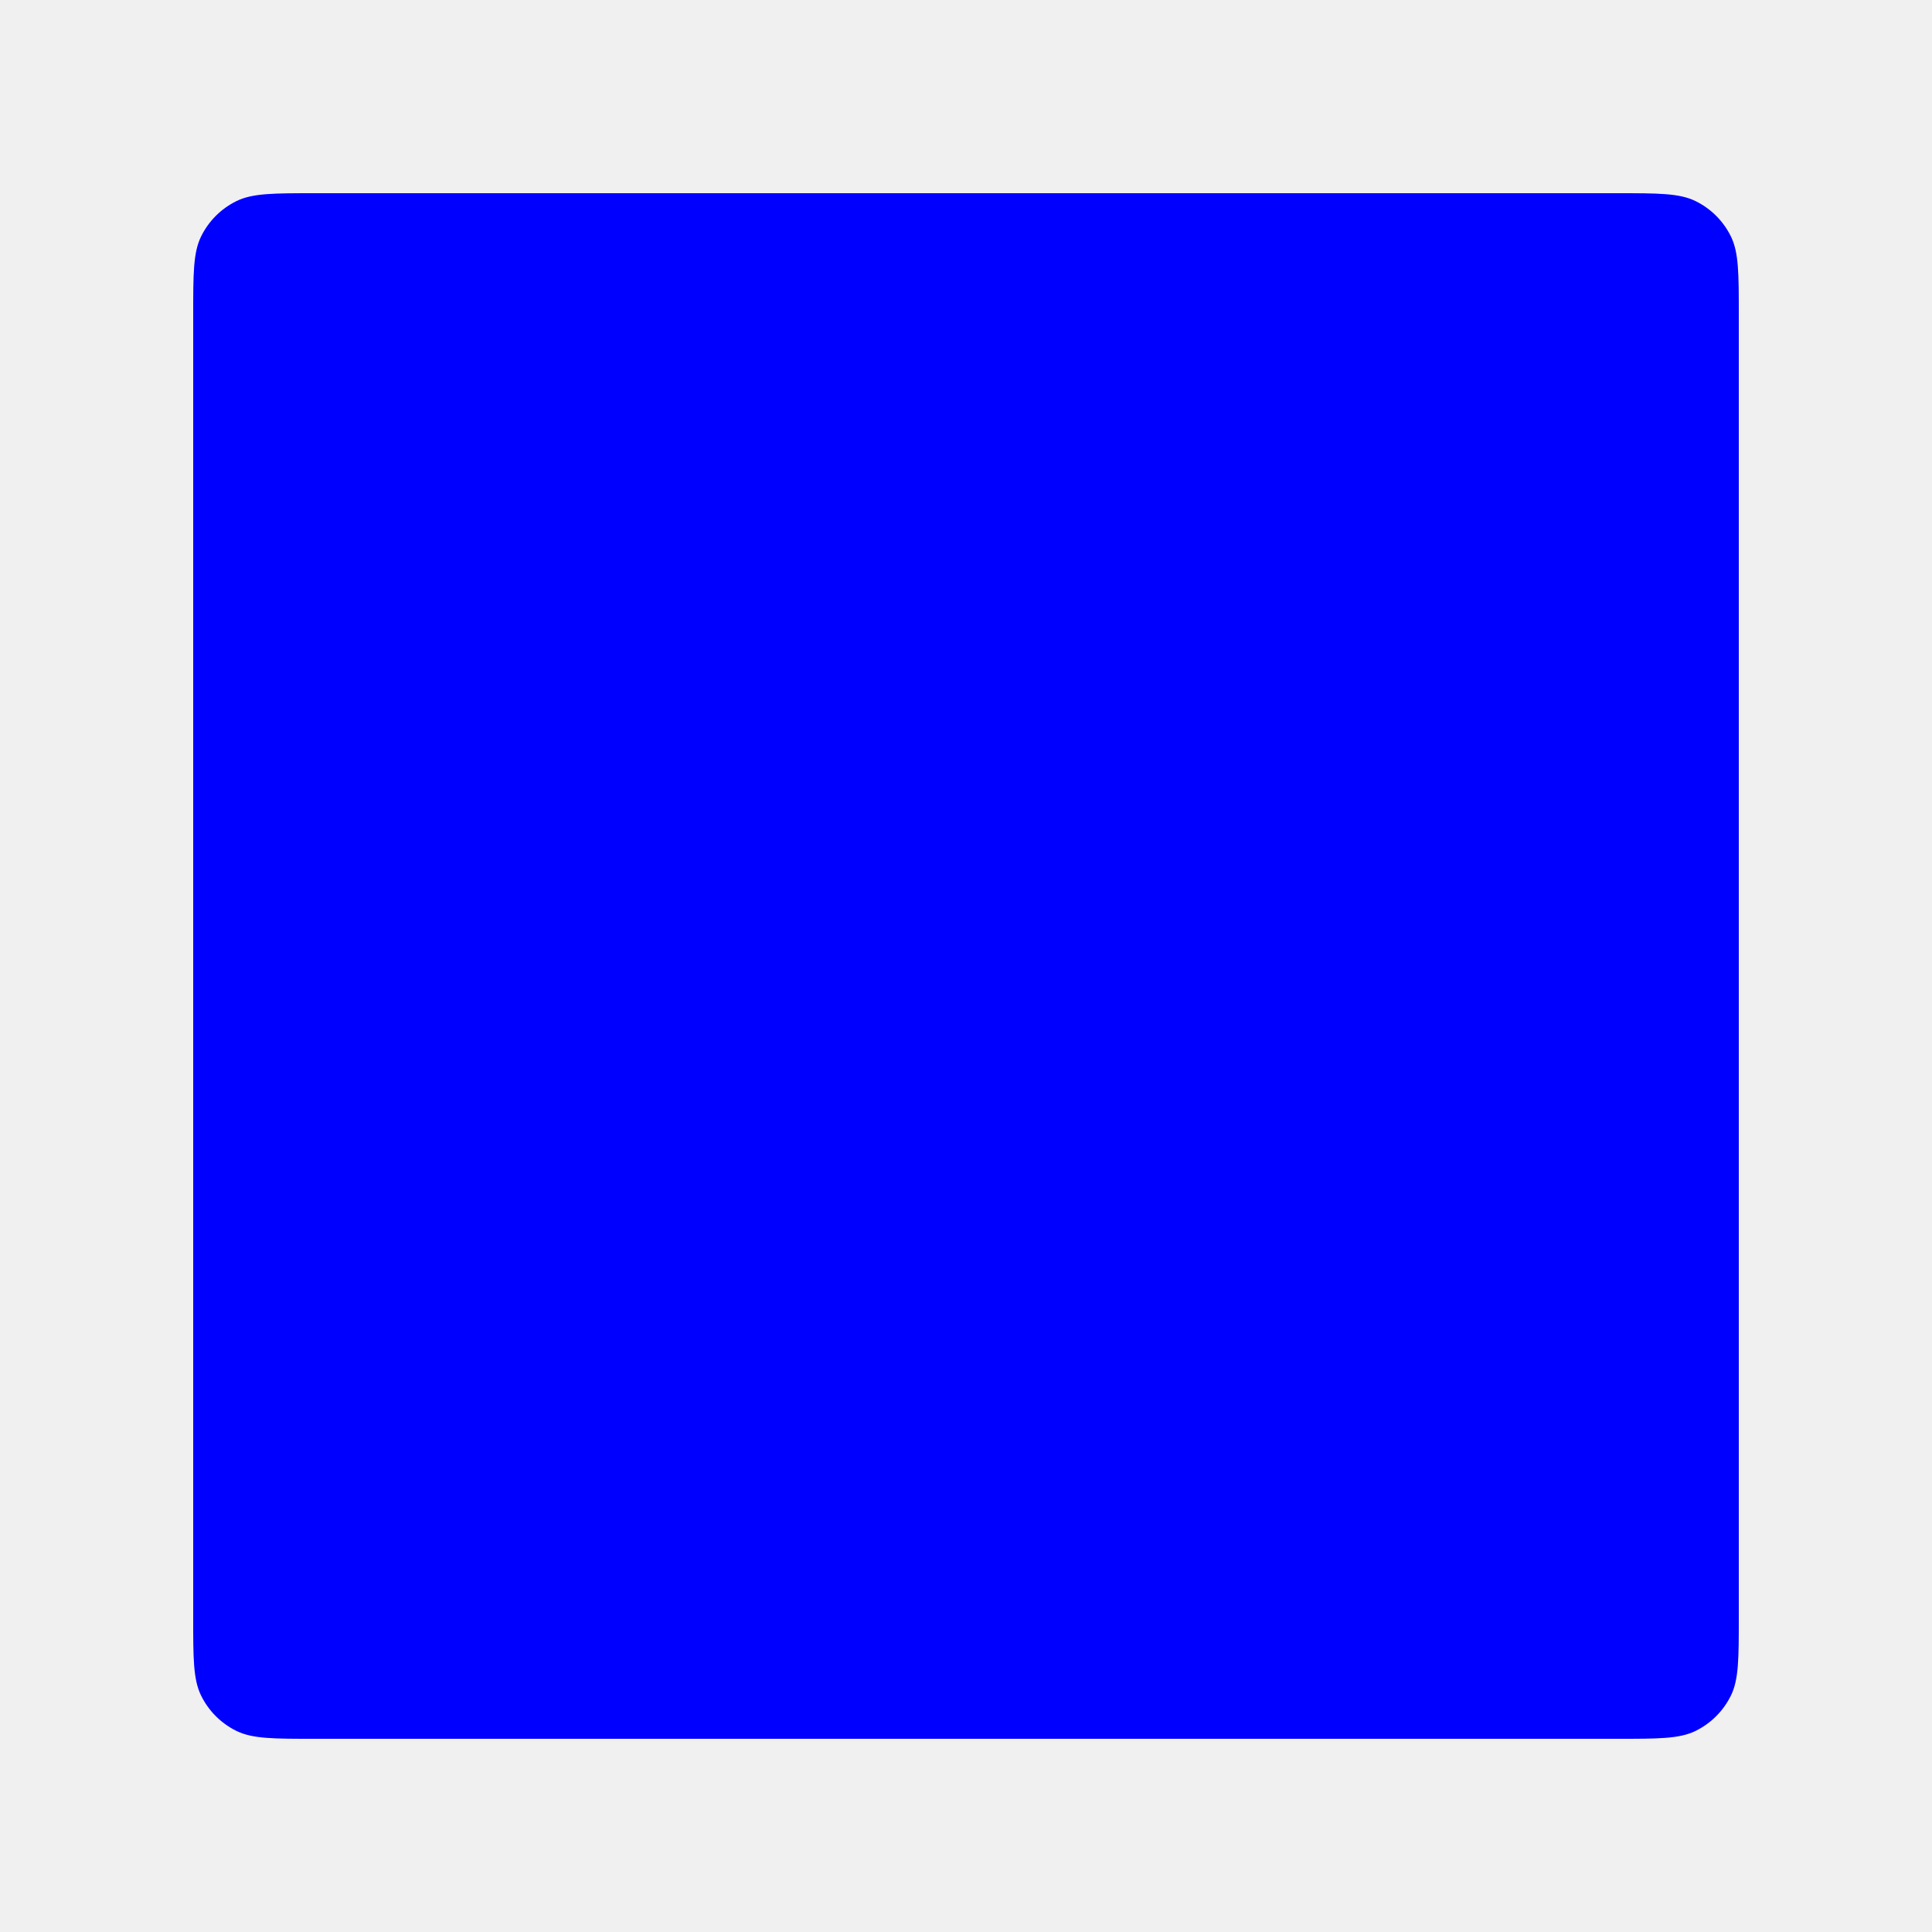
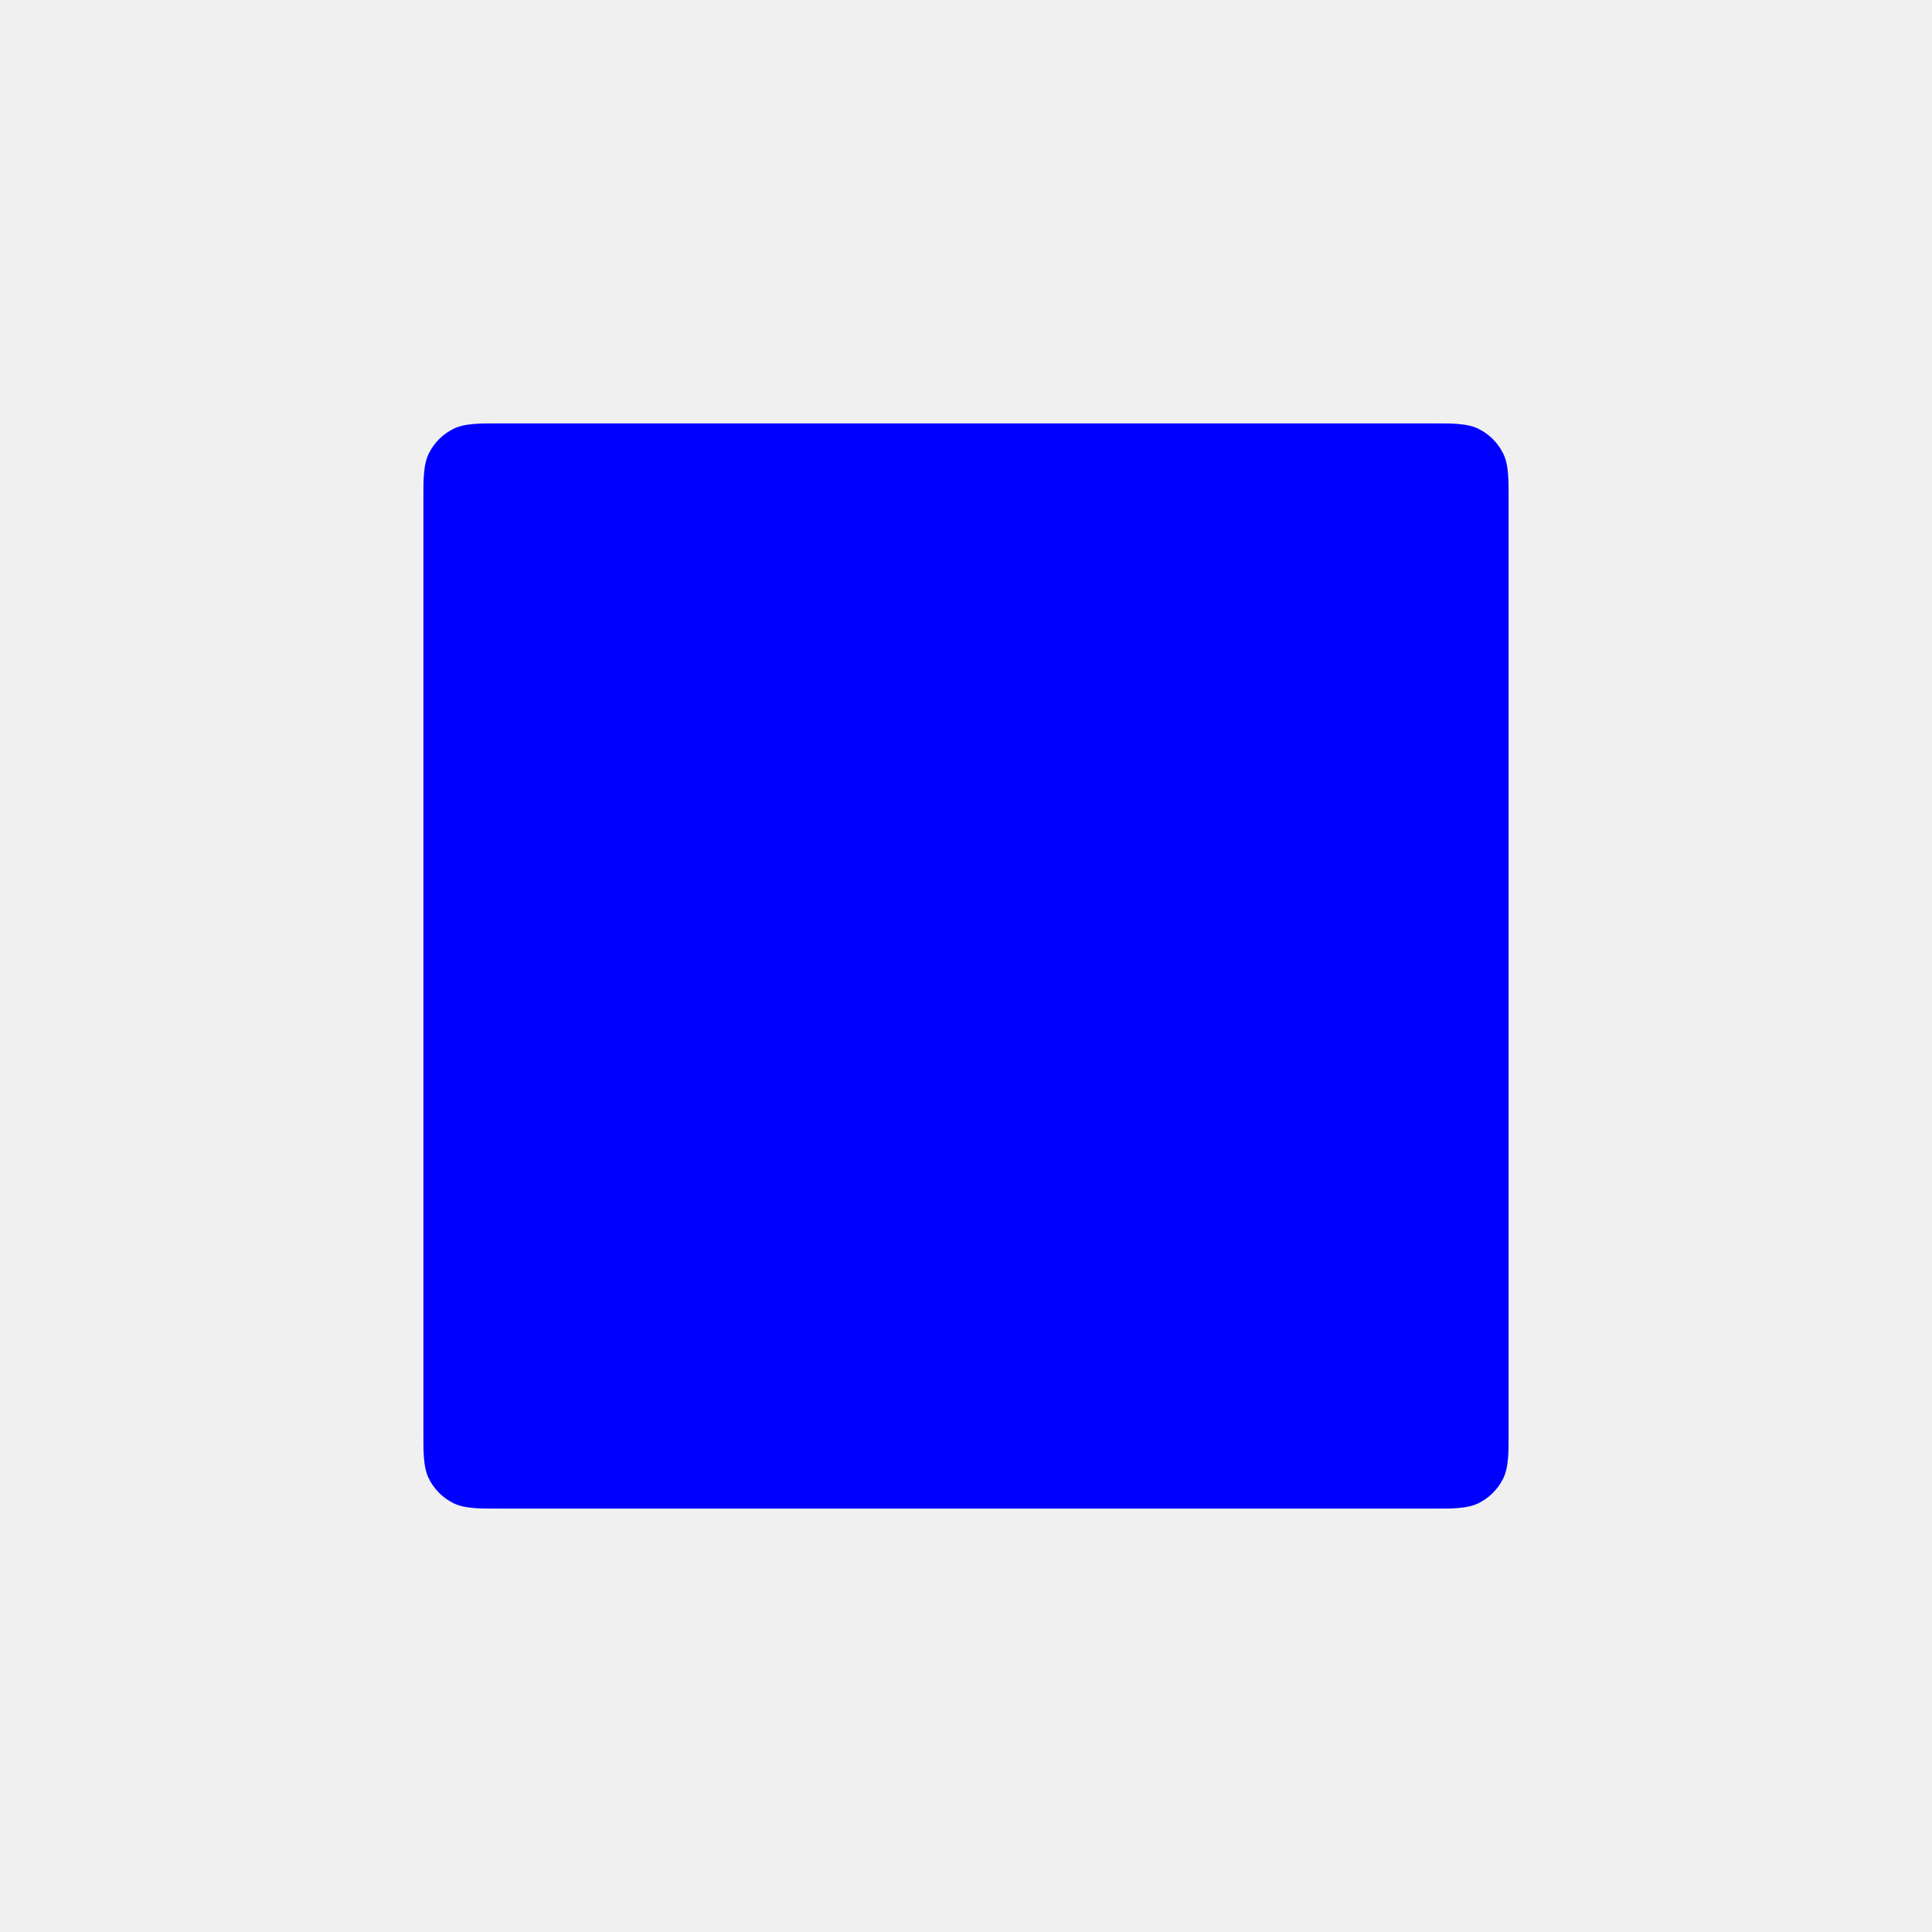
<svg xmlns="http://www.w3.org/2000/svg" width="1600" height="1600" fill="none">
-   <g clip-path="url(#A)">
-     <path d="M160 261.12c0-34.64 0-51.95 6.53-65.28 6.25-12.76 16.56-23.07 29.32-29.32 13.32-6.52 30.63-6.52 65.27-6.52h1077.76c34.63 0 51.96 0 65.28 6.53a64.07 64.07 0 0 1 29.32 29.32c6.52 13.32 6.52 30.64 6.52 65.28v1077.76c0 34.63 0 51.96-6.52 65.28-6.26 12.75-16.57 23.06-29.32 29.32-13.32 6.52-30.65 6.52-65.28 6.52H261.12c-34.64 0-51.95 0-65.28-6.52a64.07 64.07 0 0 1-29.32-29.32c-6.53-13.32-6.53-30.65-6.53-65.28V261.12h.01z" fill="#00f" />
+   <mask id="A" maskUnits="userSpaceOnUse" x="350" y="350" width="900" height="900">
+     <path d="M350.5 350.5h899v899h-899v-899z" fill="#fff" />
+   </mask>
+   <g mask="url(#A)">
+     <path d="M350.499 421.521c0-24.329 0-36.487 4.587-45.849a44.93 44.93 0 0 1 20.592-20.593c9.355-4.579 21.513-4.579 45.842-4.579h756.96c24.32 0 36.49 0 45.85 4.586a45.02 45.02 0 0 1 20.59 20.593c4.58 9.355 4.58 21.52 4.58 45.849v756.962c0 24.32 0 36.49-4.58 45.85a45.13 45.13 0 0 1-20.59 20.59c-9.36 4.58-21.53 4.58-45.85 4.58H421.52c-24.329 0-36.487 0-45.849-4.58a45.02 45.02 0 0 1-20.593-20.59c-4.586-9.36-4.586-21.53-4.586-45.85V421.521h.007z" fill="#00f" />
  </g>
-   <defs>
-     <clipPath id="A">
-       <path fill="#fff" transform="translate(160 160)" d="M0 0h1280v1280H0z" />
-     </clipPath>
-   </defs>
</svg>
